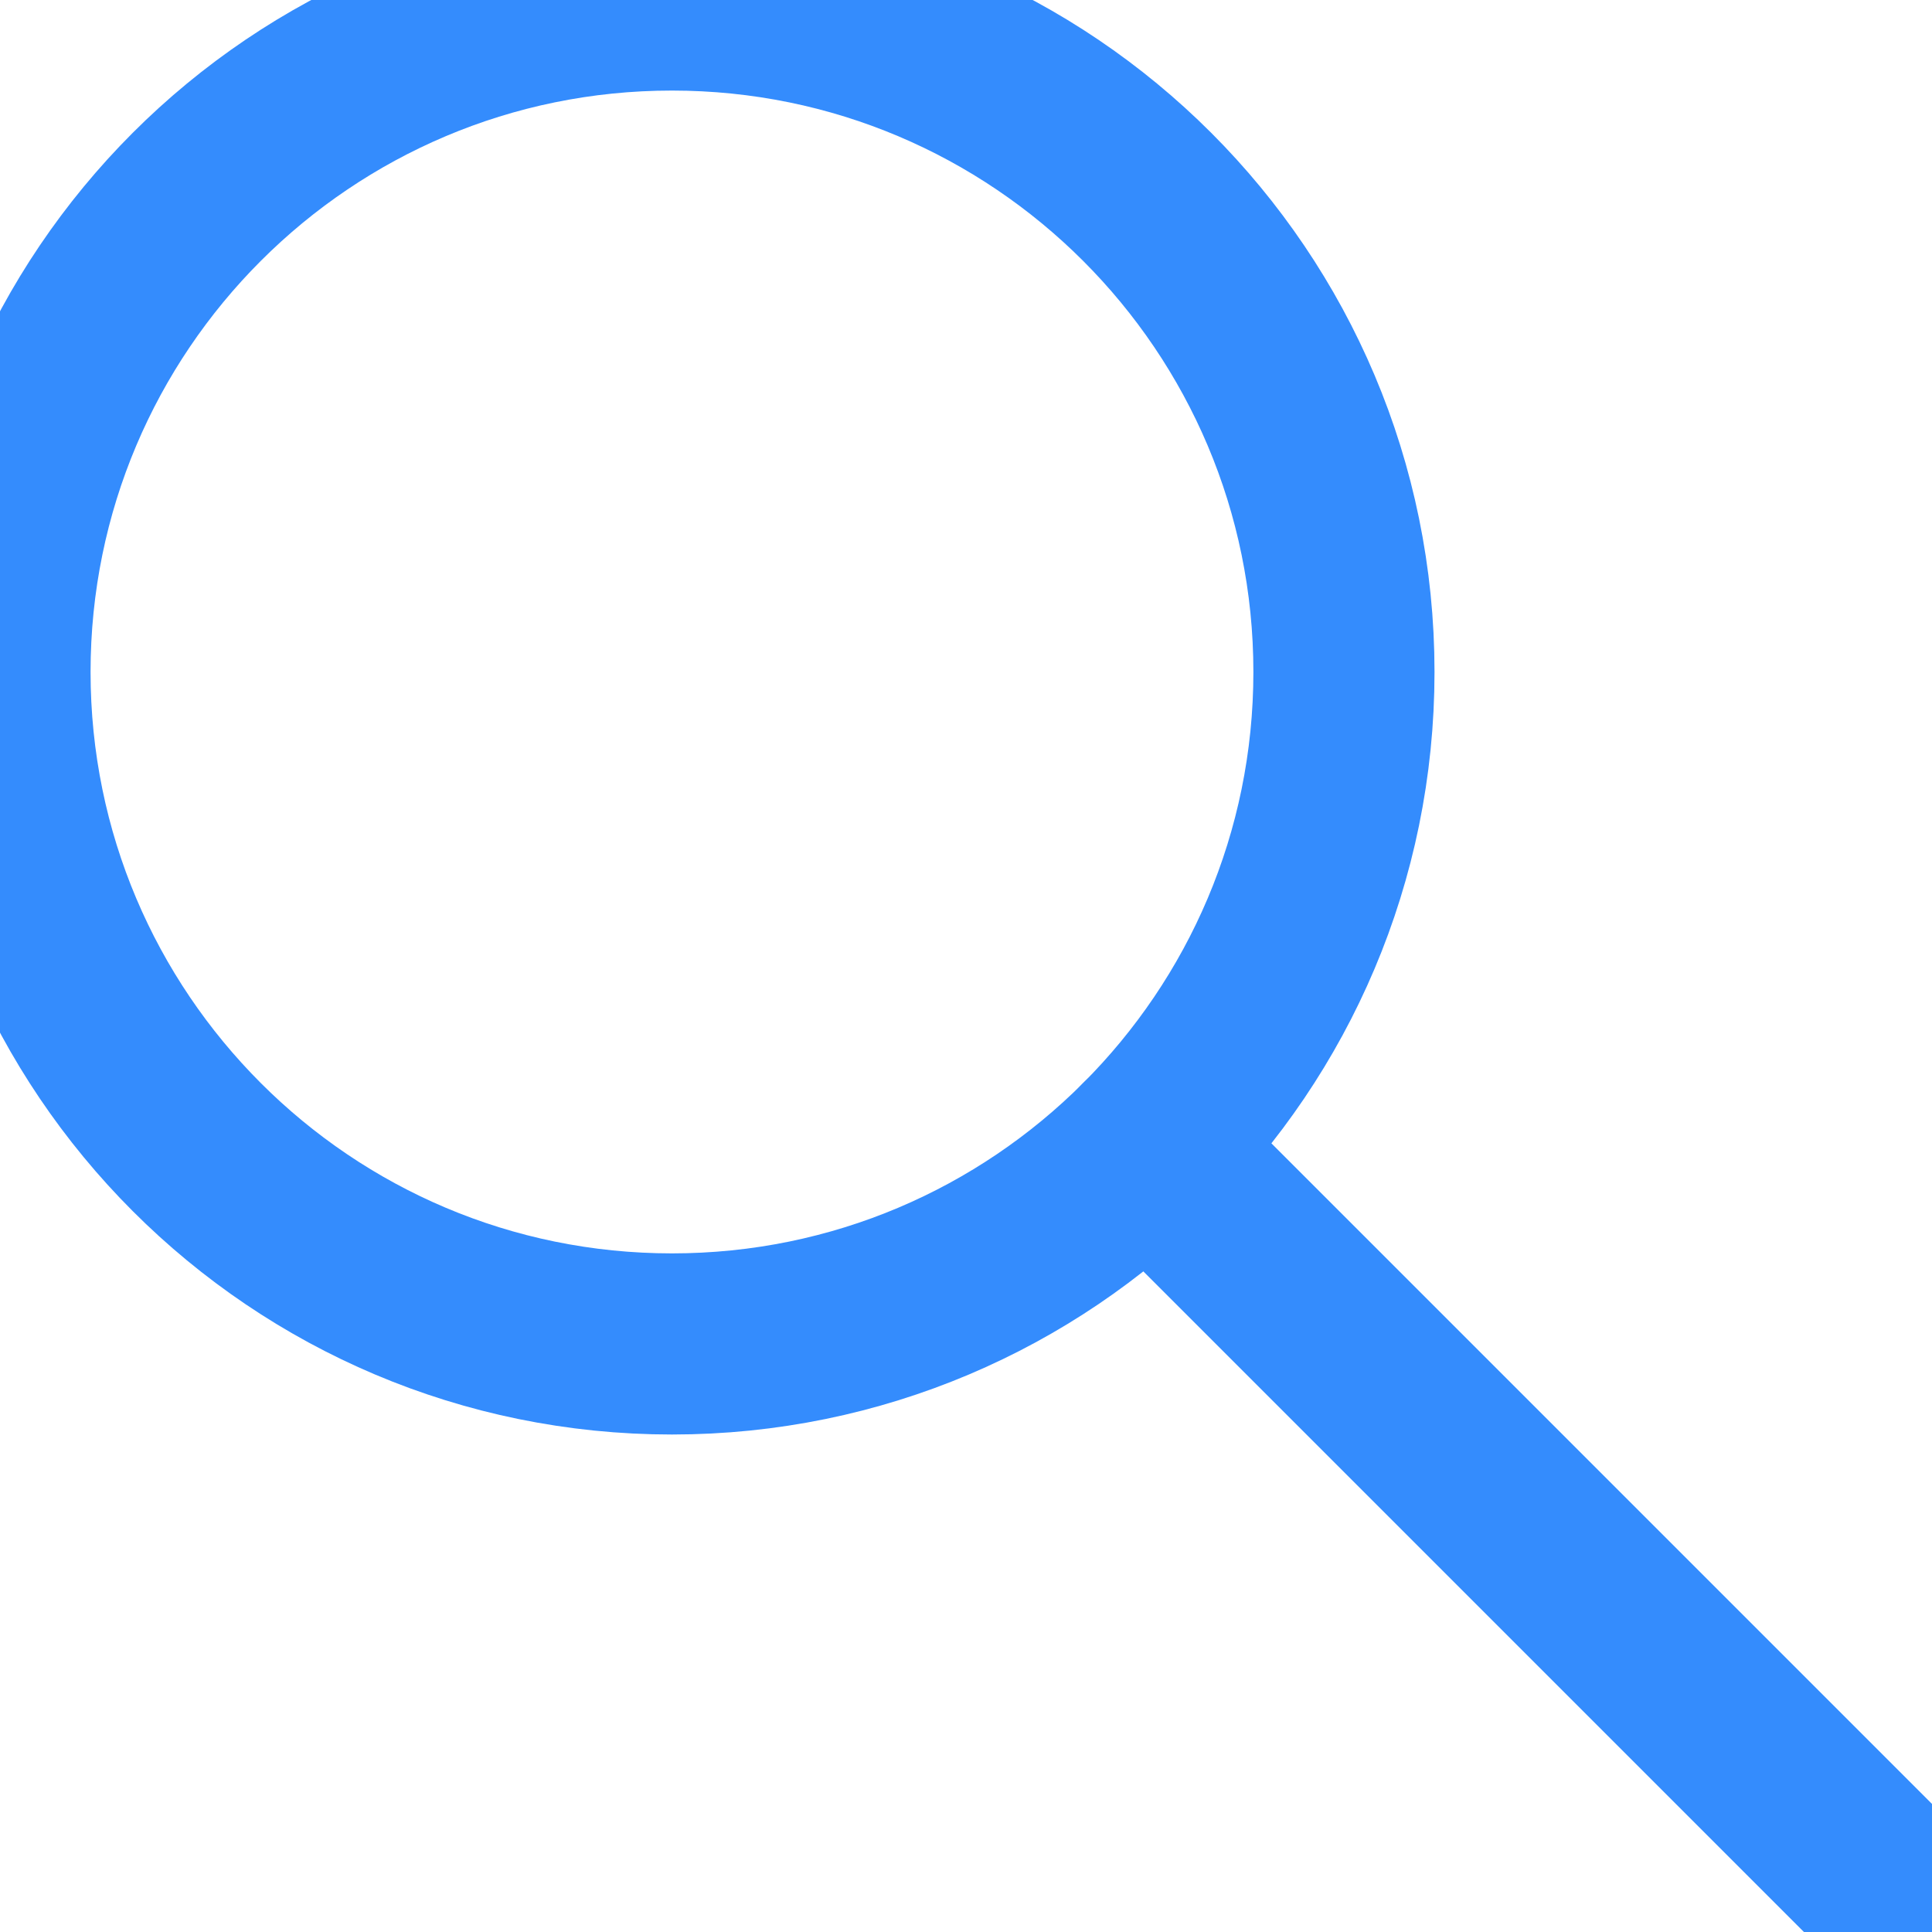
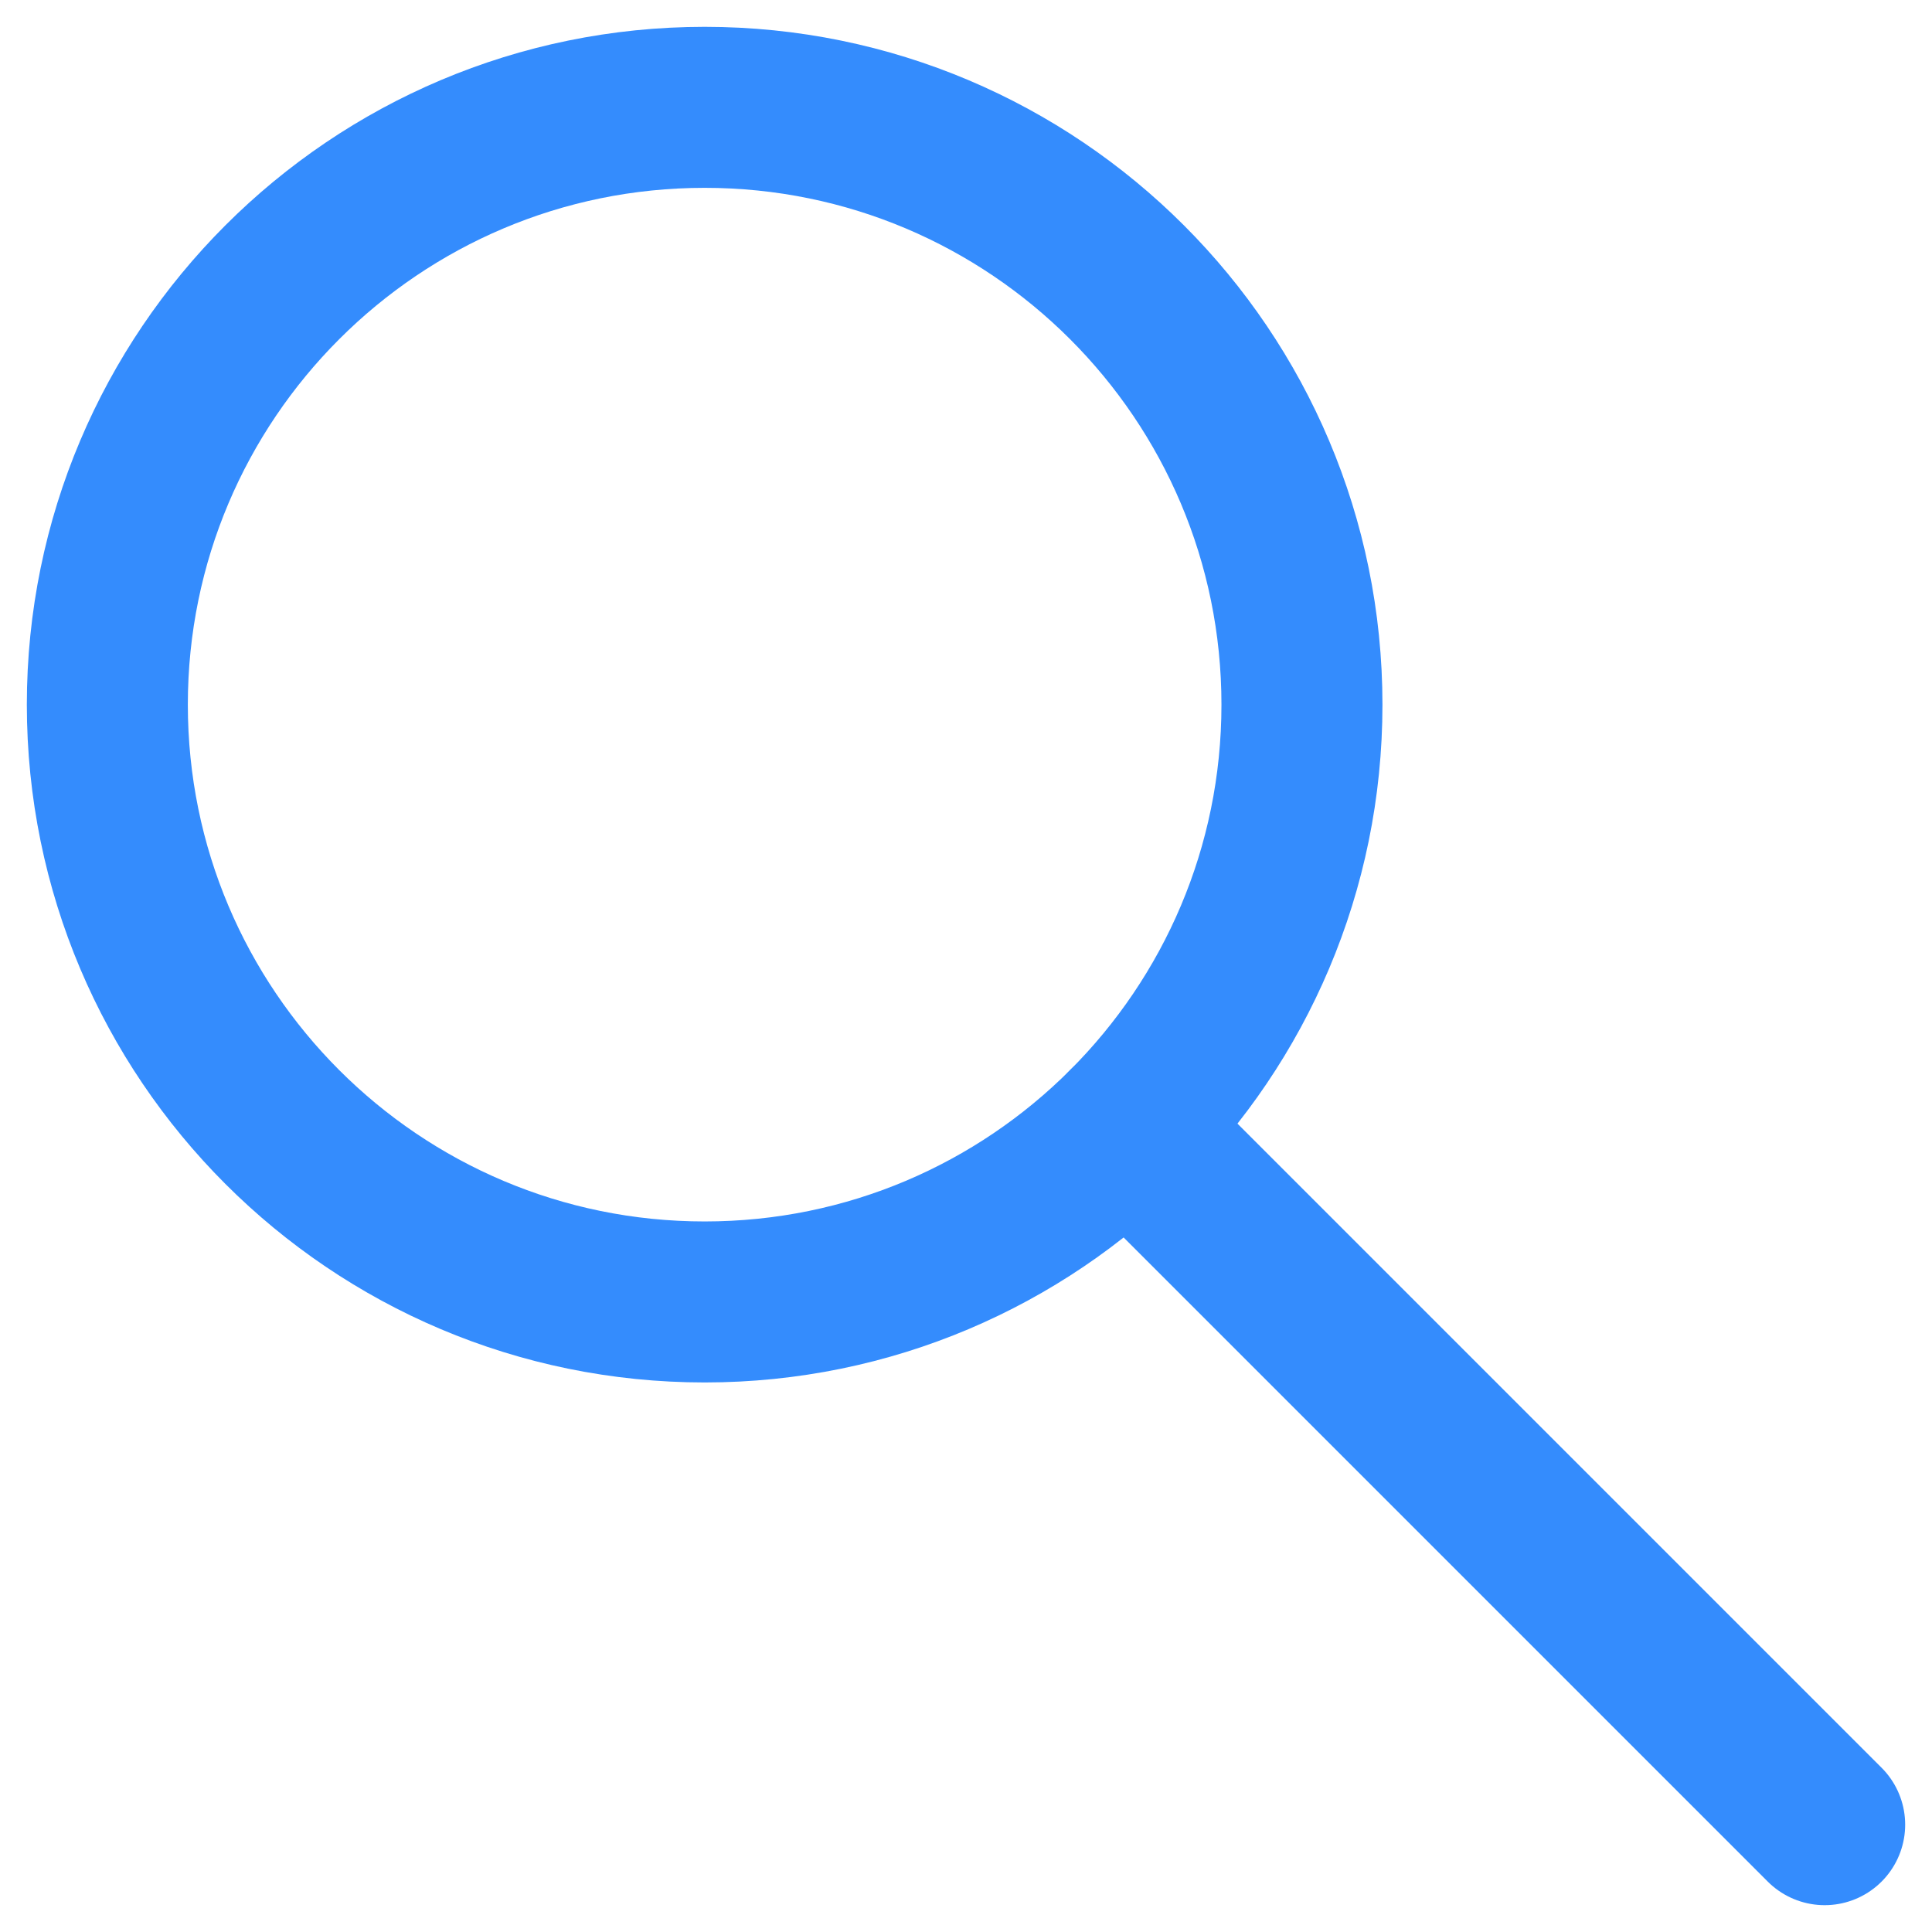
- <svg xmlns="http://www.w3.org/2000/svg" width="16" height="16" viewBox="0 0 16 16">
-   <g stroke="#348CFD" stroke-width="1.5" fill="none" fill-rule="evenodd" stroke-linecap="round" stroke-linejoin="round">
-     <circle cx="5.565" cy="5.565" r="5.565" />
-     <path d="M9.5 9.5 16 16" />
+ <svg xmlns="http://www.w3.org/2000/svg" width="18" height="18" viewBox="0 0 18 18">
+   <g fill="none" fill-rule="evenodd">
+     <path d="M0 0h18v18H0z" />
+     <g transform="translate(1 1)" stroke="#348CFD" stroke-linecap="round" stroke-linejoin="round" stroke-width="1.5">
+       <circle cx="5.565" cy="5.565" r="5.565" />
+       <path d="M9.5 9.5 16 16" />
+     </g>
  </g>
</svg>
